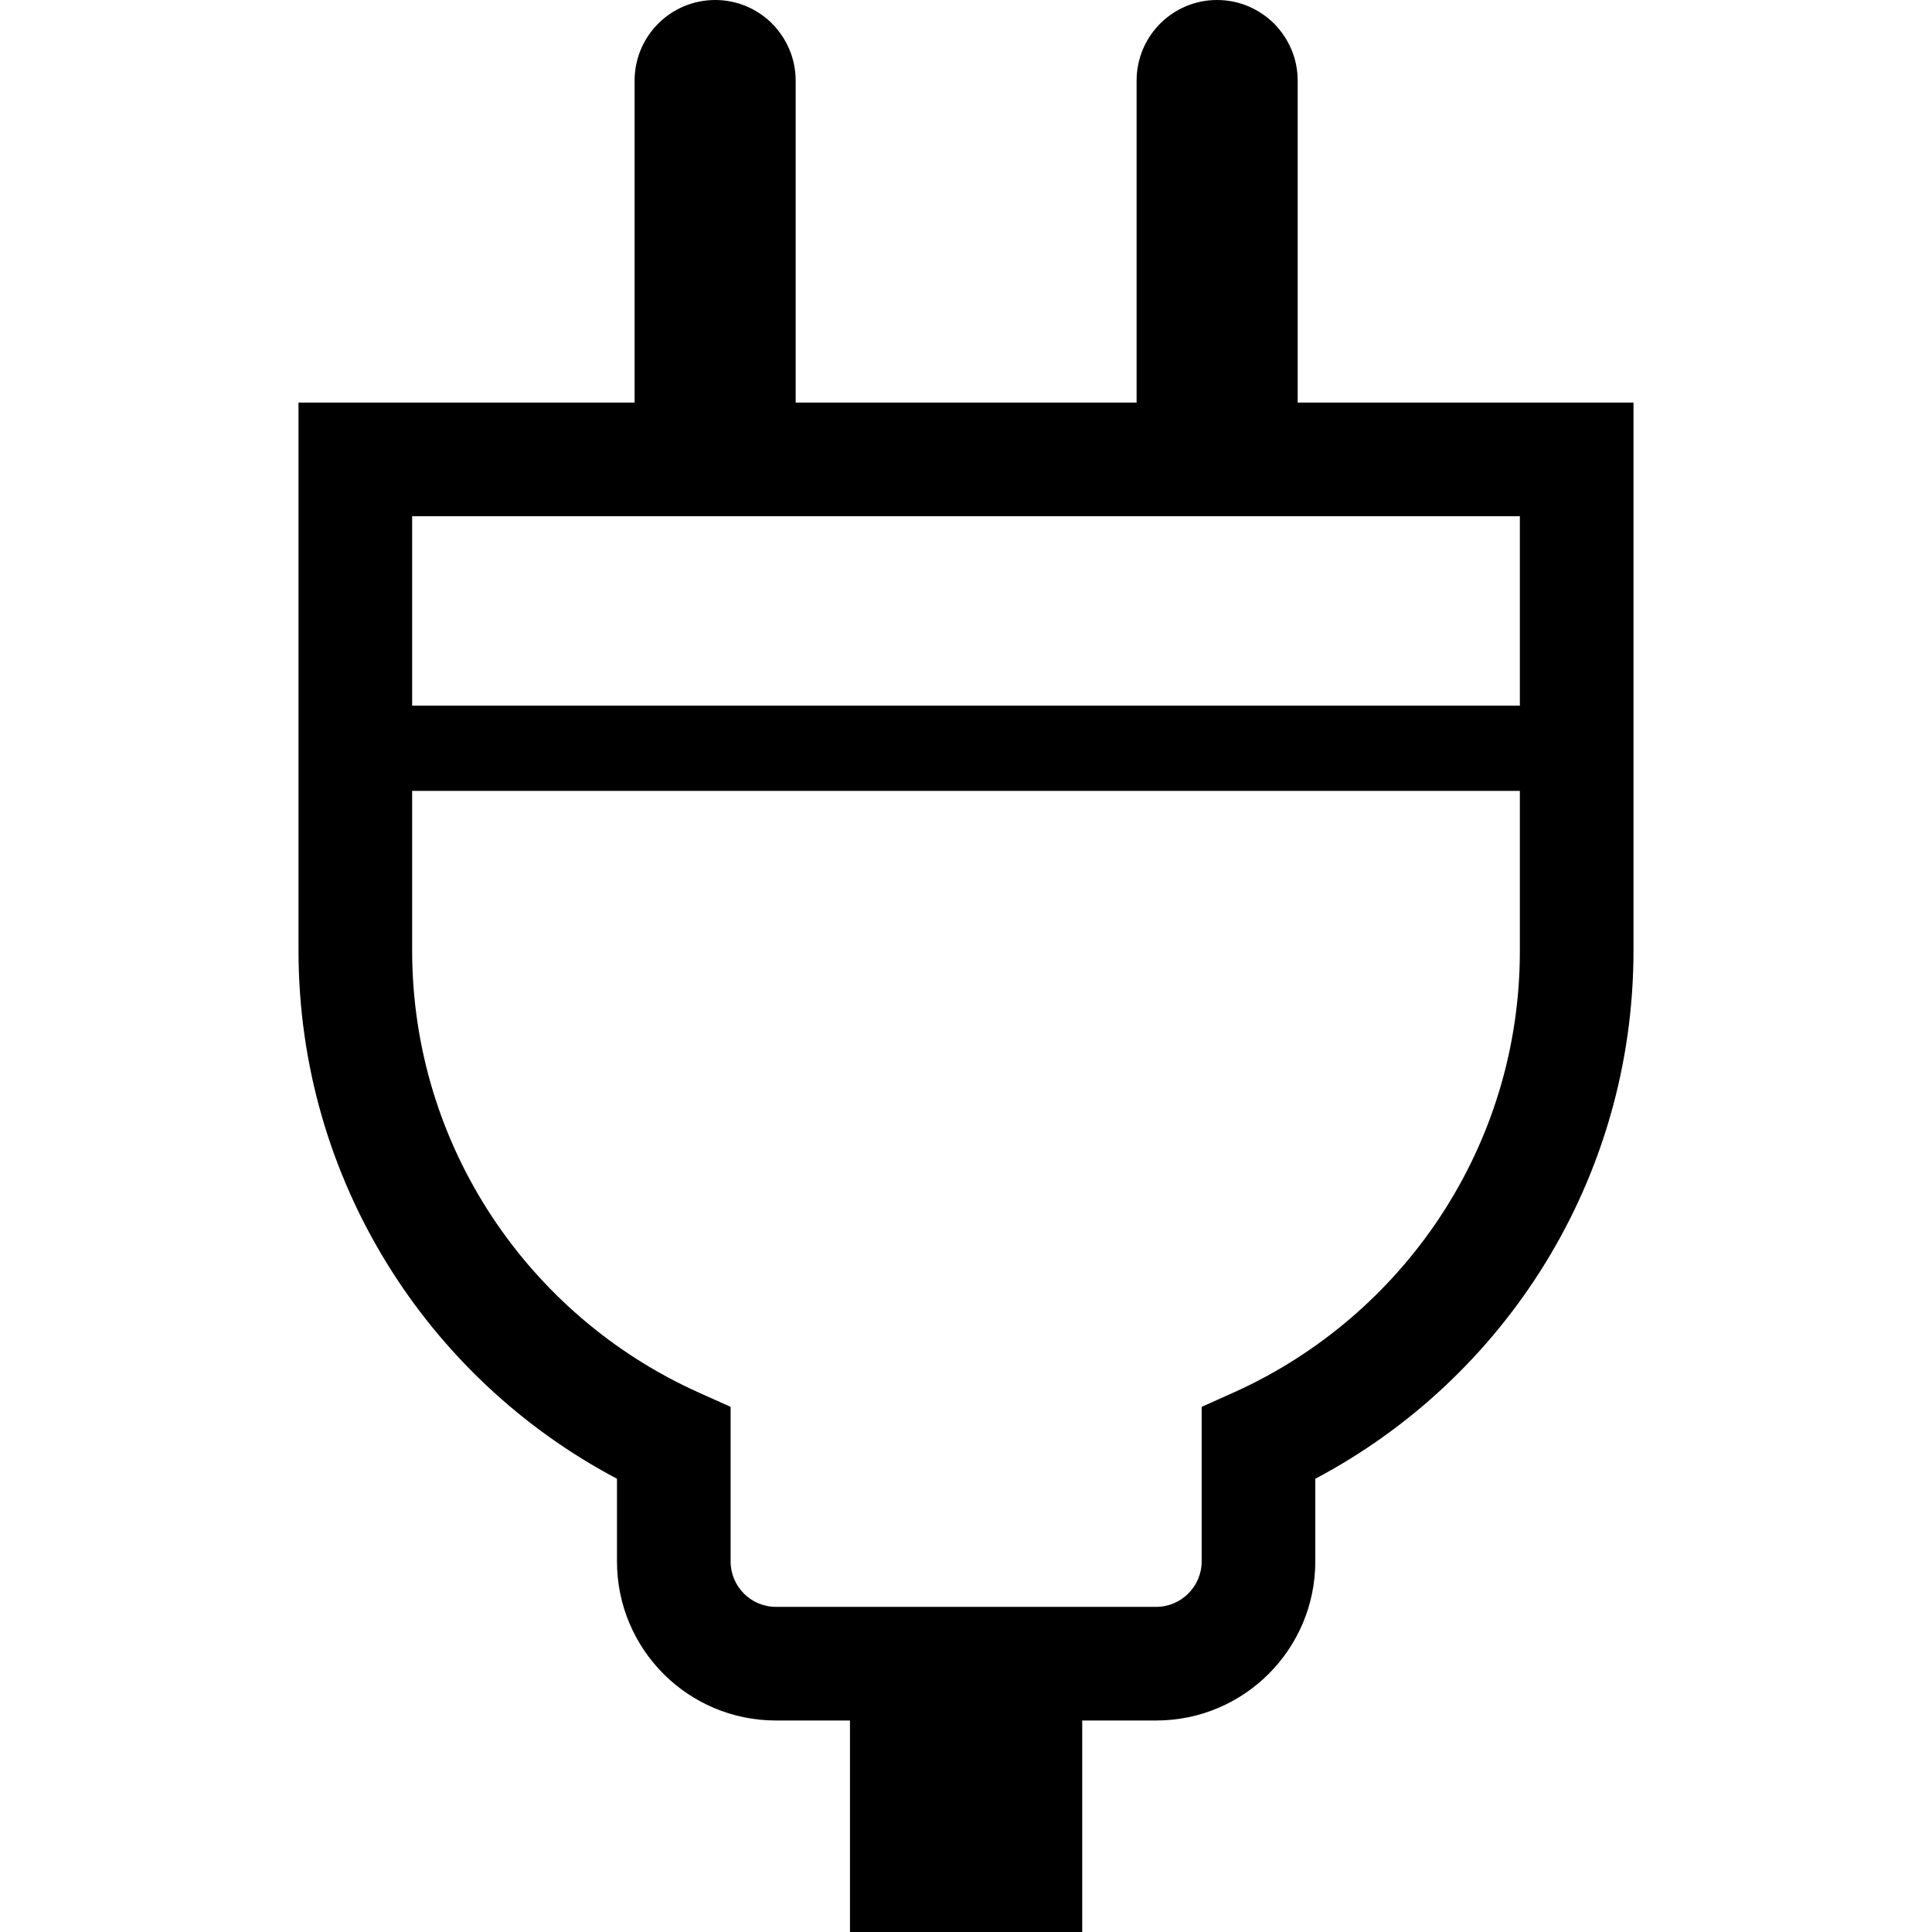
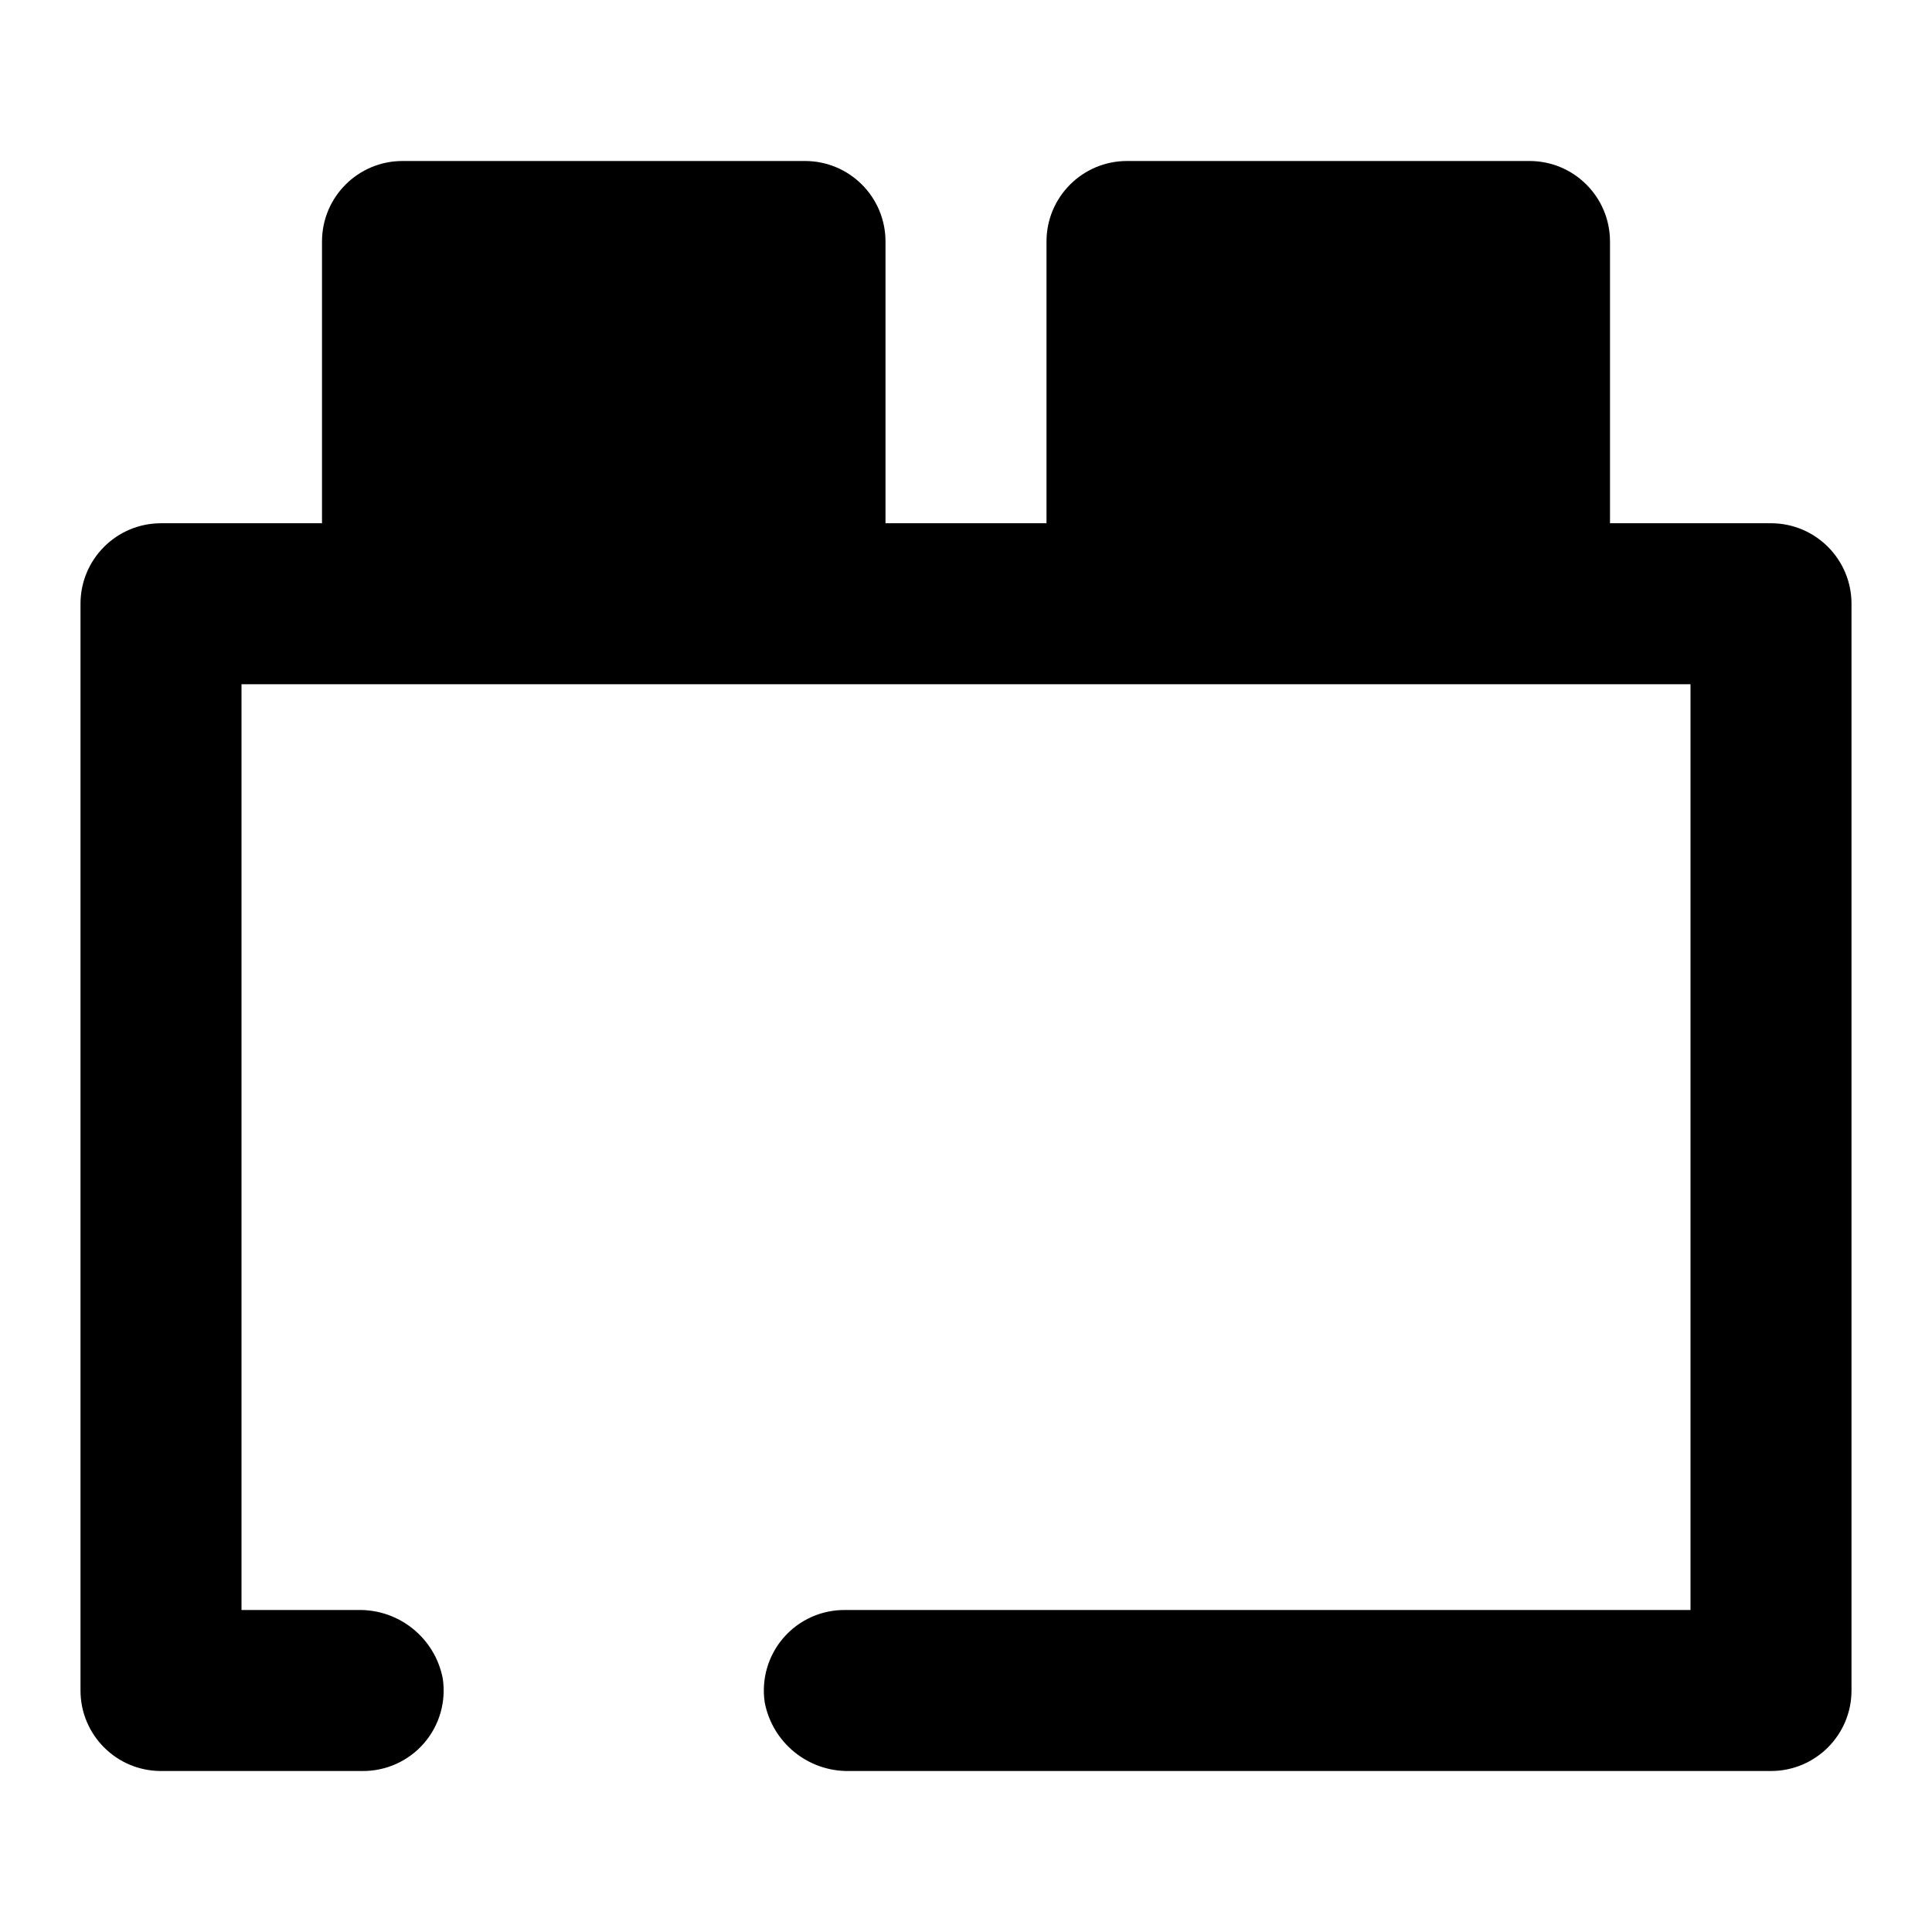
- <svg xmlns="http://www.w3.org/2000/svg" height="800px" width="800px" version="1.1" id="_x32_" viewBox="0 0 512 512" xml:space="preserve">
-   <style type="text/css">
- 	.st0{fill:#000000;}
- </style>
-   <g>
-     <path class="st0" d="M343.899,106.685V21.381c0-5.948-2.412-11.22-6.249-15.131C333.738,2.412,328.466,0,322.518,0   c-11.75,0-21.308,9.558-21.308,21.381v85.304h-90.348V21.381c0-5.948-2.412-11.22-6.25-15.131C200.775,2.412,195.43,0,189.555,0   c-11.823,0-21.381,9.558-21.381,21.381v85.304H79.105v145.161c0,60.754,34.182,113.538,84.4,140.036v21.91   c0,23.264,18.822,42.159,42.159,42.159h19.587V512H286.8v-56.049h19.602c23.271,0,42.167-18.896,42.167-42.159v-21.91   c50.144-26.498,84.326-79.282,84.326-140.036V106.685H343.899z M402.779,251.846c0.073,52.026-30.947,96.817-75.445,117   l-8.881,3.985v40.961c0,6.625-5.42,12.043-12.051,12.043H205.665c-6.698,0-12.044-5.418-12.044-12.043v-40.961l-8.882-3.985   c-44.498-20.183-75.518-64.974-75.518-117v-42.255h293.557V251.846z M402.779,187.004H109.221v-50.203h59.099h42.388h90.649h42.388   h59.034V187.004z" />
+ <svg xmlns="http://www.w3.org/2000/svg" width="800px" height="800px" viewBox="0 0 48 48">
+   <g id="Layer_2" data-name="Layer 2">
+     <g id="invisible_box" data-name="invisible box">
+       <rect width="48" height="48" fill="none" />
+     </g>
+     <g id="icons_Q2" data-name="icons Q2">
+       <path d="M44,13H40V6a2,2,0,0,0-2-2H28a2,2,0,0,0-2,2v7H22V6a2,2,0,0,0-2-2H10A2,2,0,0,0,8,6v7H4a2,2,0,0,0-2,2V42a2,2,0,0,0,2,2H9a2,2,0,0,0,2-2.3A2.1,2.1,0,0,0,8.9,40H6V17H42V40H21a2,2,0,0,0-2,2.3A2.1,2.1,0,0,0,21.1,44H44a2,2,0,0,0,2-2V15A2,2,0,0,0,44,13Z" />
+     </g>
  </g>
</svg>
